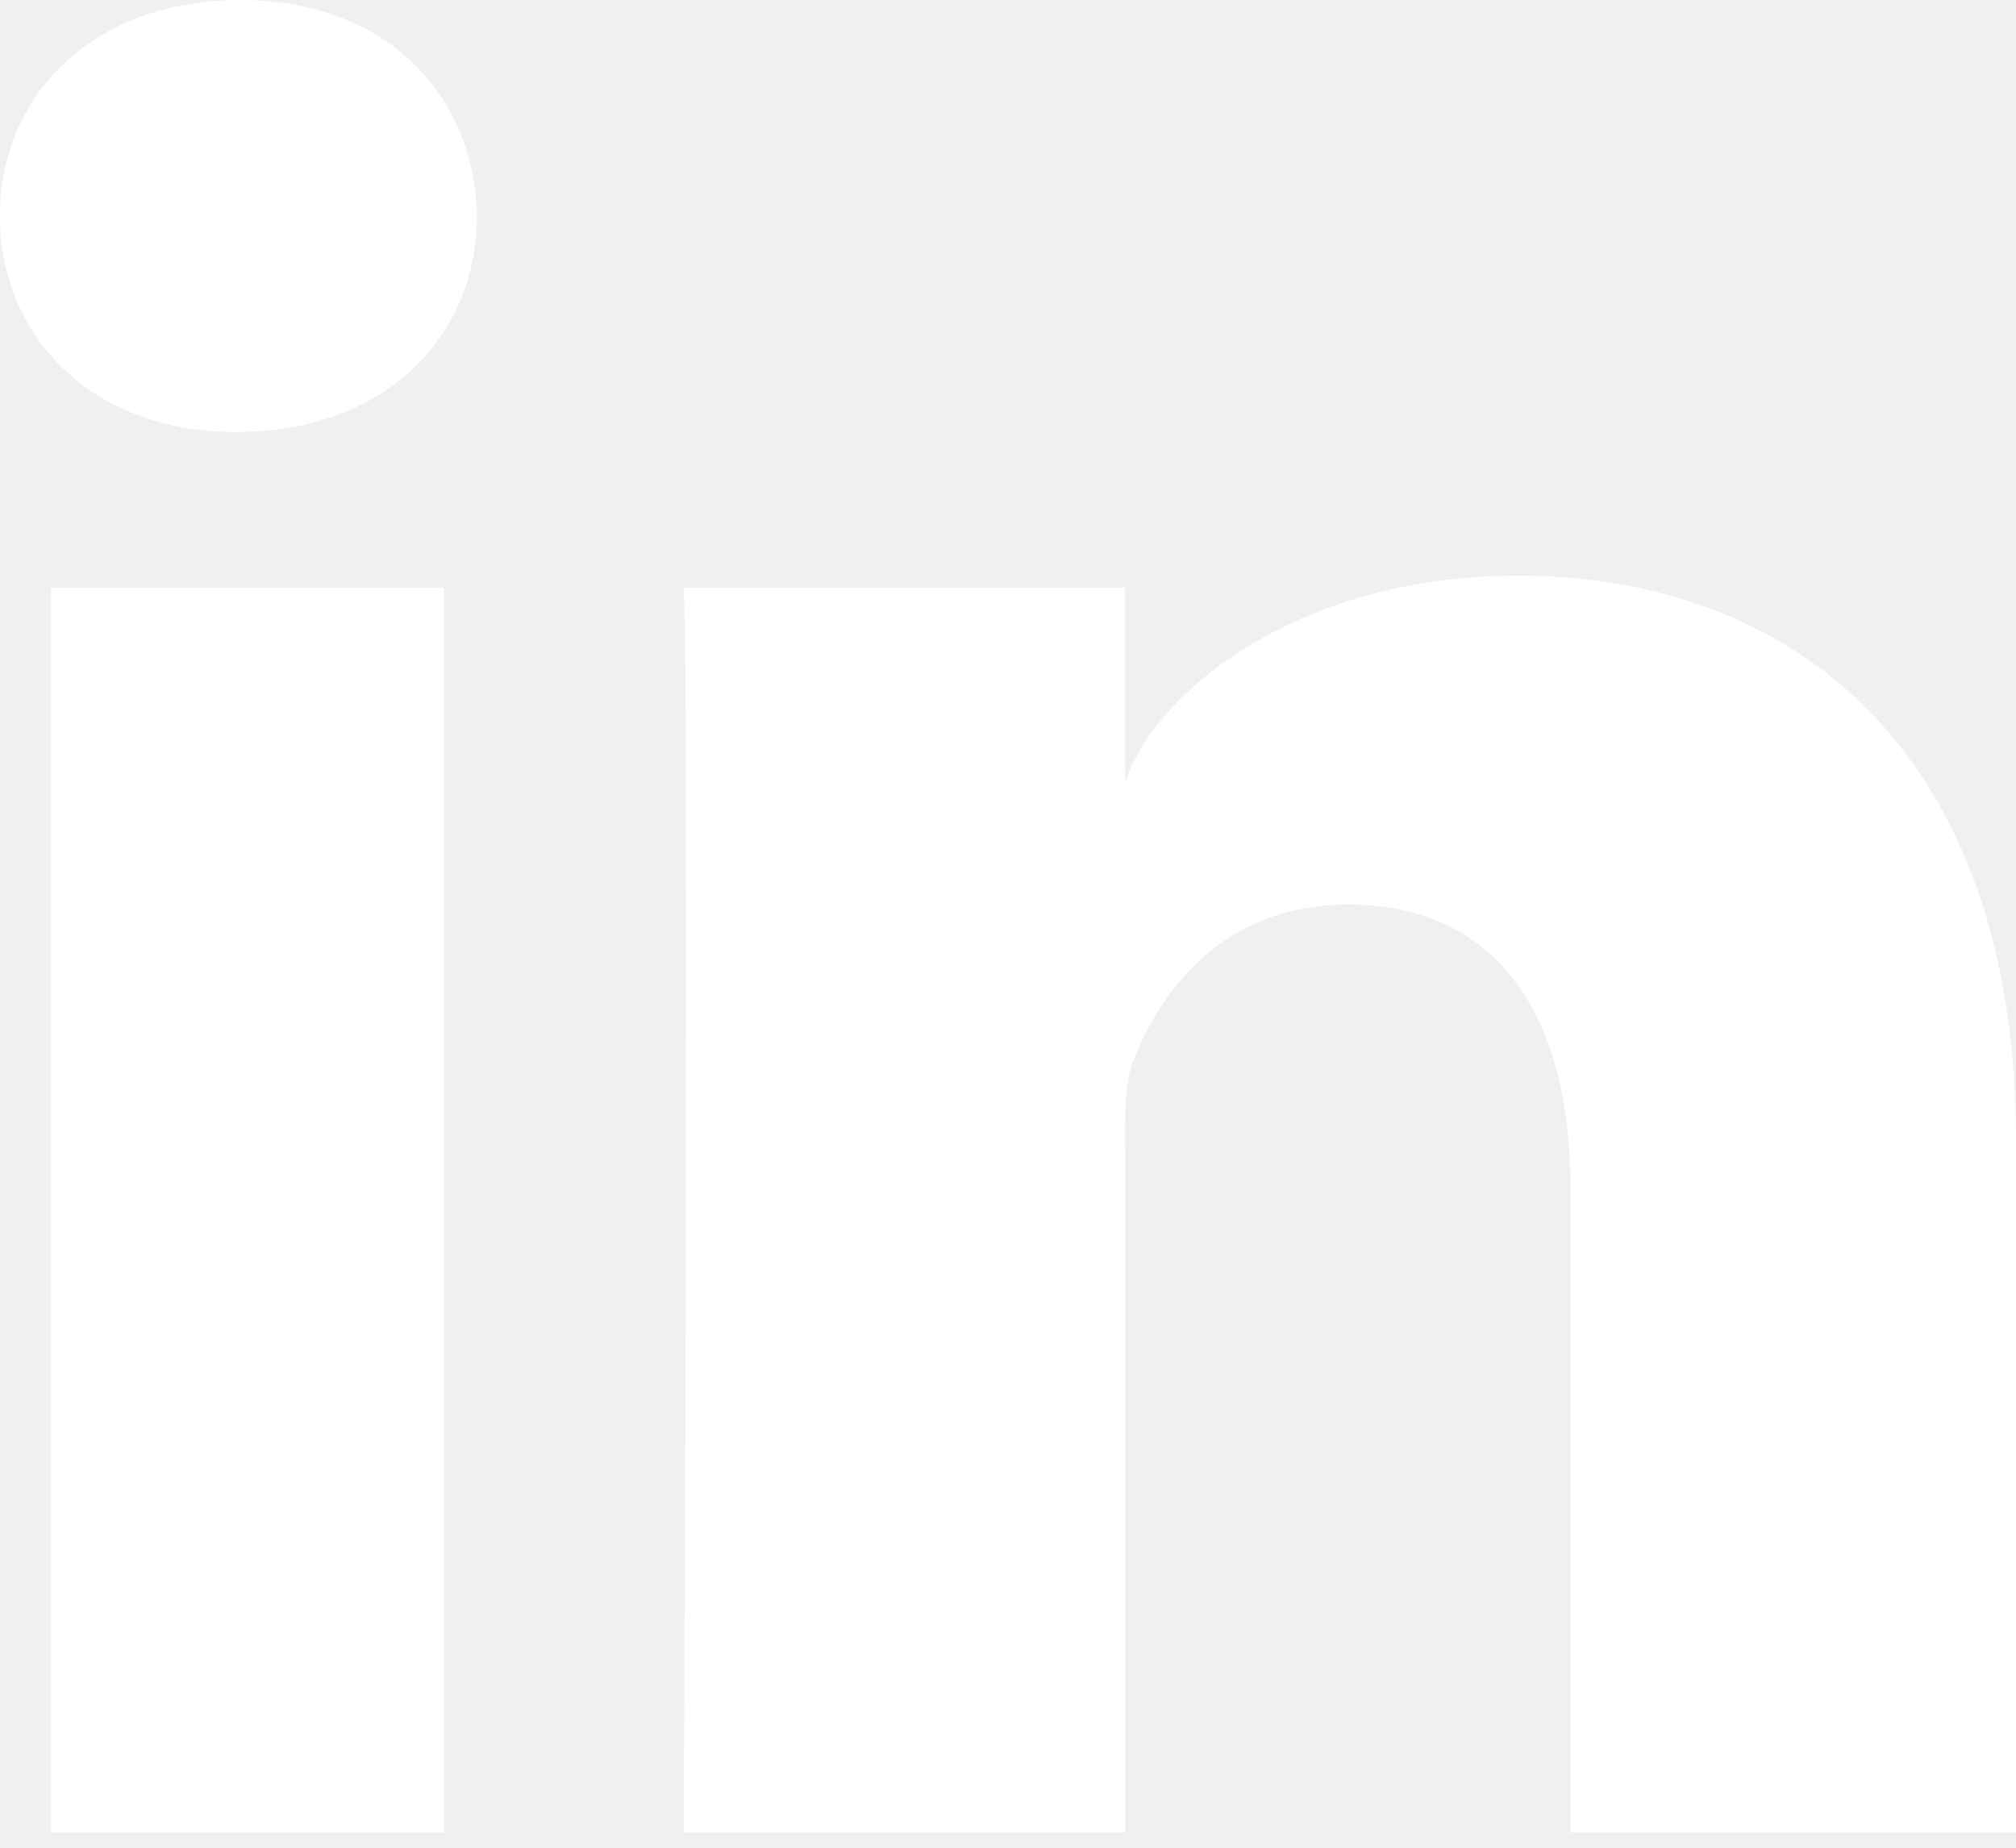
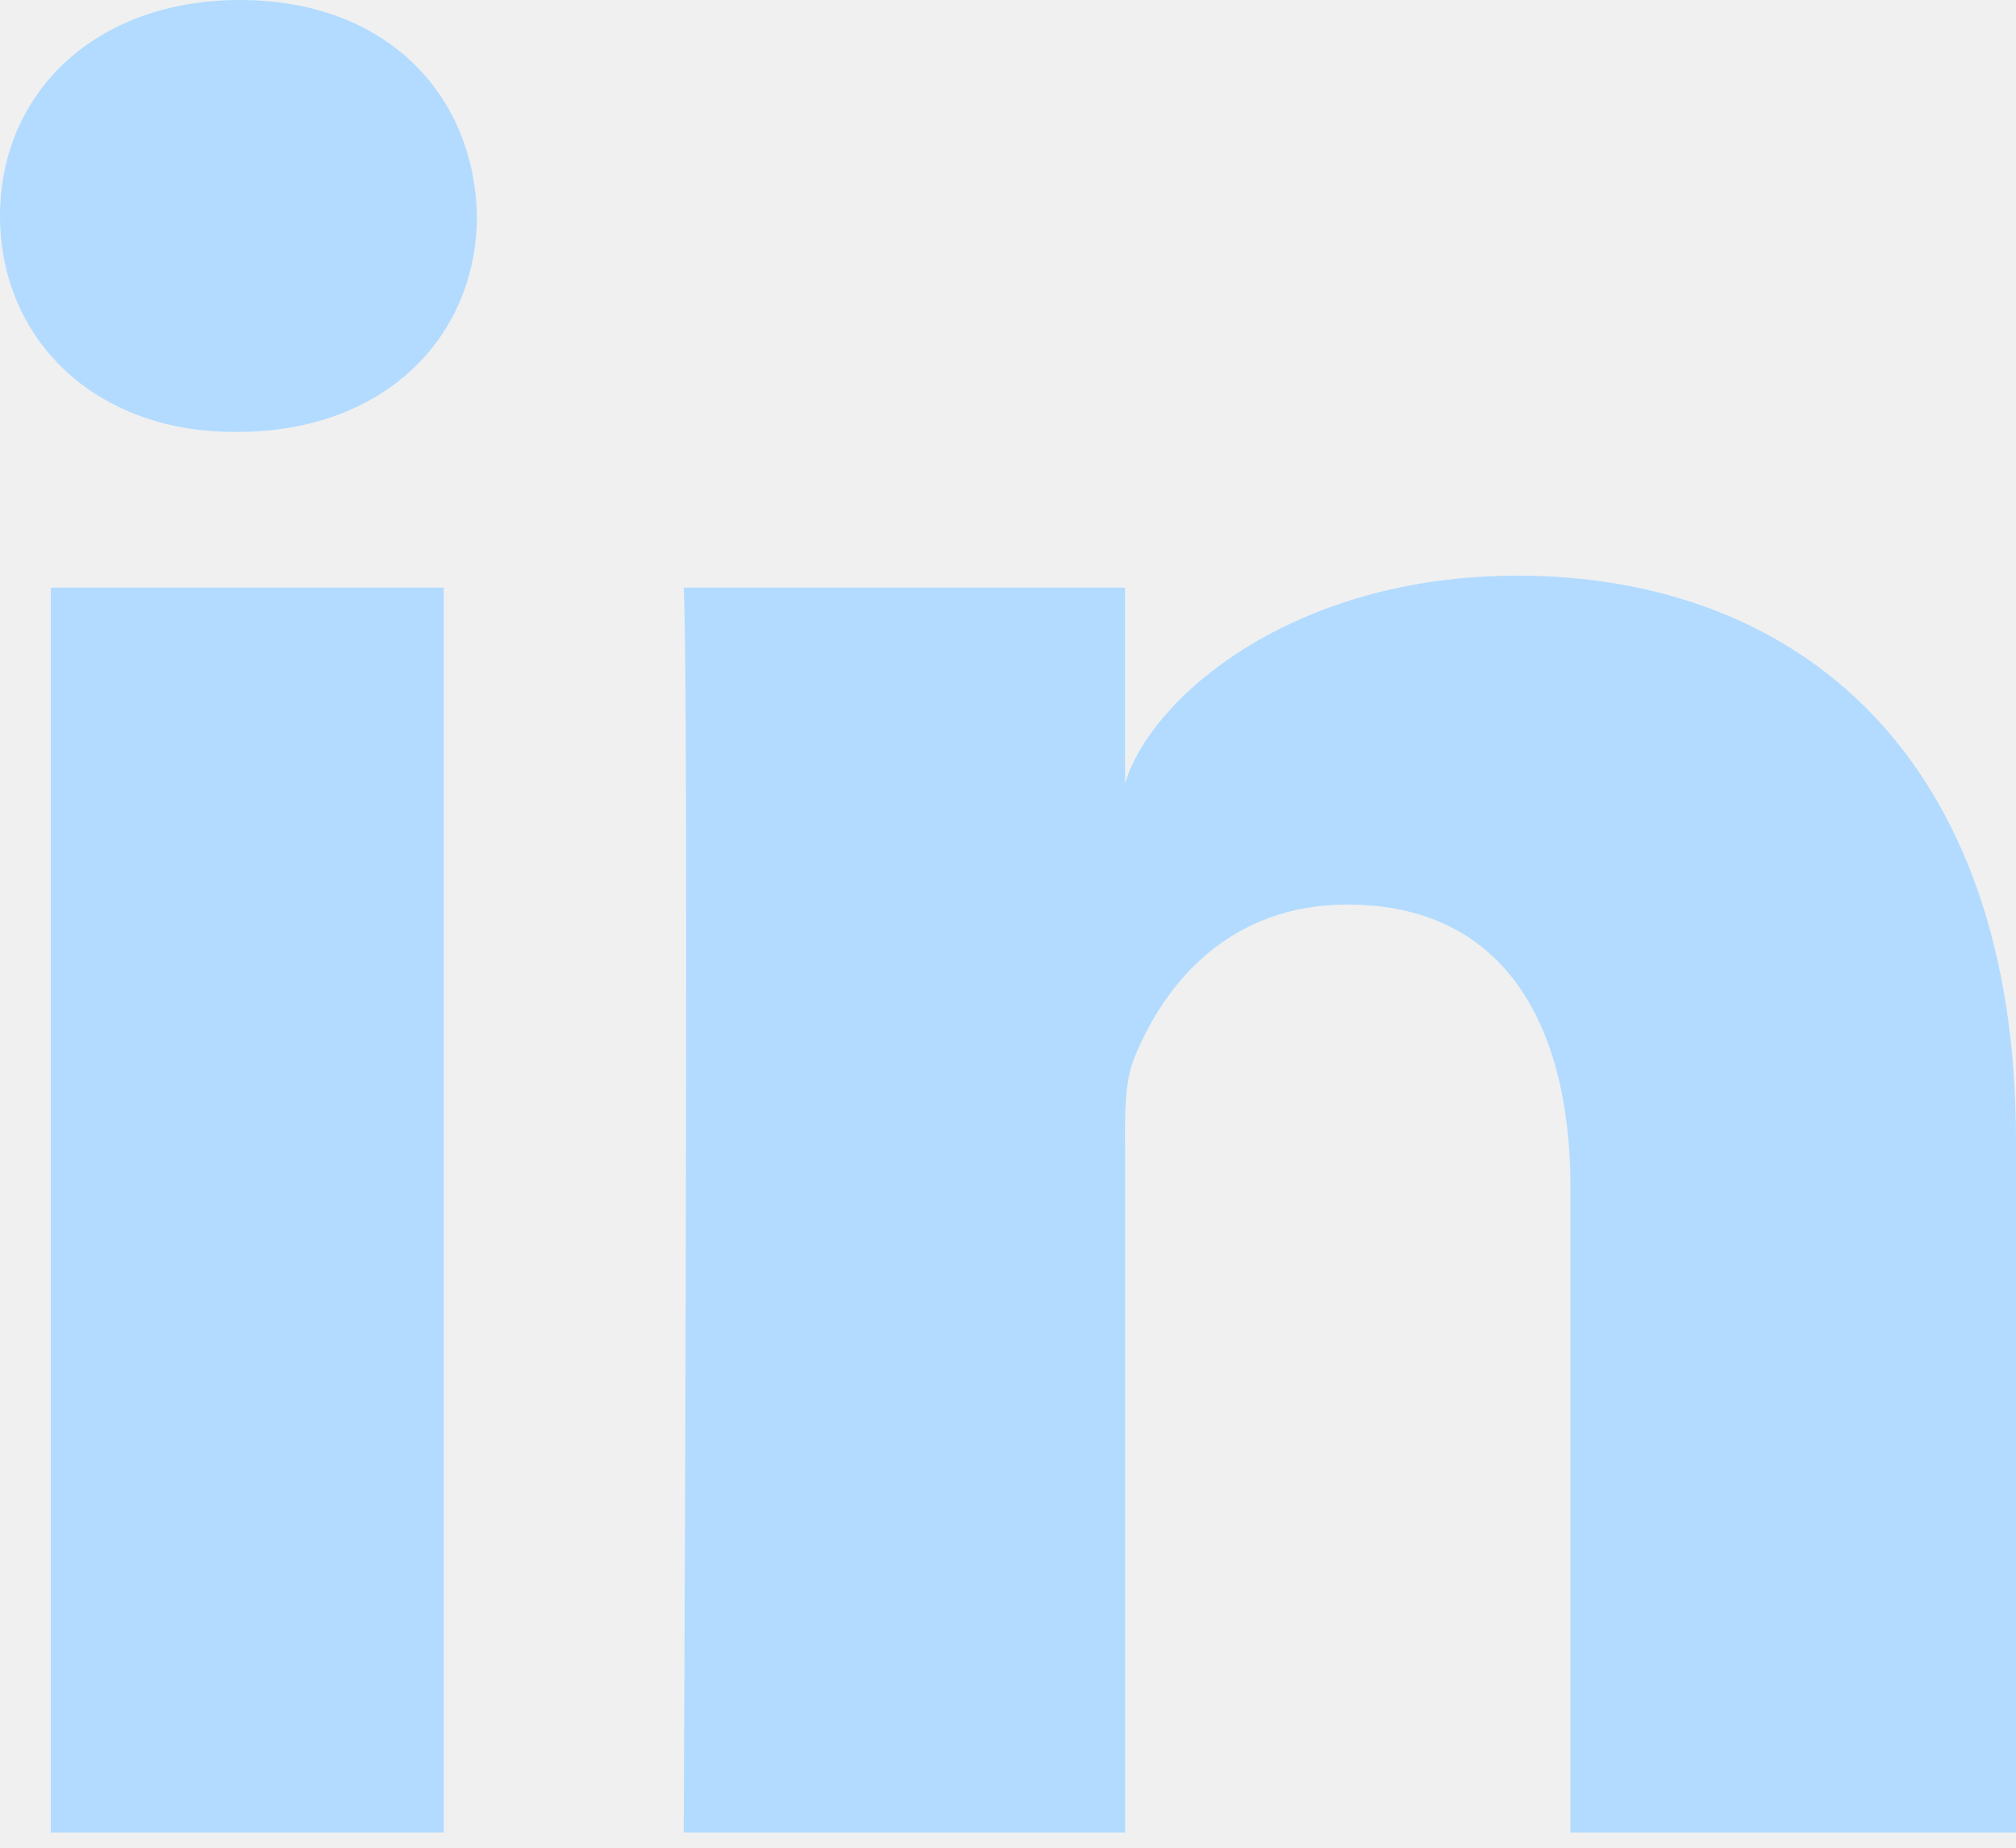
<svg xmlns="http://www.w3.org/2000/svg" width="36" height="33" viewBox="0 0 36 33">
-   <path fill="#FFF" fill-rule="evenodd" d="M28.044 32.727V21.222c0-3.011-1.245-5.067-3.982-5.067-2.093 0-3.257 1.387-3.8 2.724-.202.48-.17 1.149-.17 1.817v12.031h-7.883s.101-20.38 0-22.232h7.882v3.49c.466-1.527 2.985-3.704 7.004-3.704 4.987 0 8.905 3.198 8.905 10.084v12.362h-7.956zM4.187 7.714C1.647 7.714 0 6.014 0 3.86 0 1.664 1.695 0 4.286 0c2.589 0 4.18 1.66 4.231 3.854 0 2.154-1.642 3.86-4.28 3.86h-.05zm3.738 2.78v22.233H.908V10.495h7.017z" />
+   <path fill="#b2dbff" fill-rule="evenodd" d="M28.044 32.727V21.222c0-3.011-1.245-5.067-3.982-5.067-2.093 0-3.257 1.387-3.8 2.724-.202.48-.17 1.149-.17 1.817v12.031h-7.883s.101-20.38 0-22.232h7.882v3.49c.466-1.527 2.985-3.704 7.004-3.704 4.987 0 8.905 3.198 8.905 10.084v12.362h-7.956zM4.187 7.714C1.647 7.714 0 6.014 0 3.86 0 1.664 1.695 0 4.286 0c2.589 0 4.18 1.66 4.231 3.854 0 2.154-1.642 3.86-4.28 3.86h-.05zm3.738 2.78v22.233H.908V10.495h7.017z" />
</svg>
